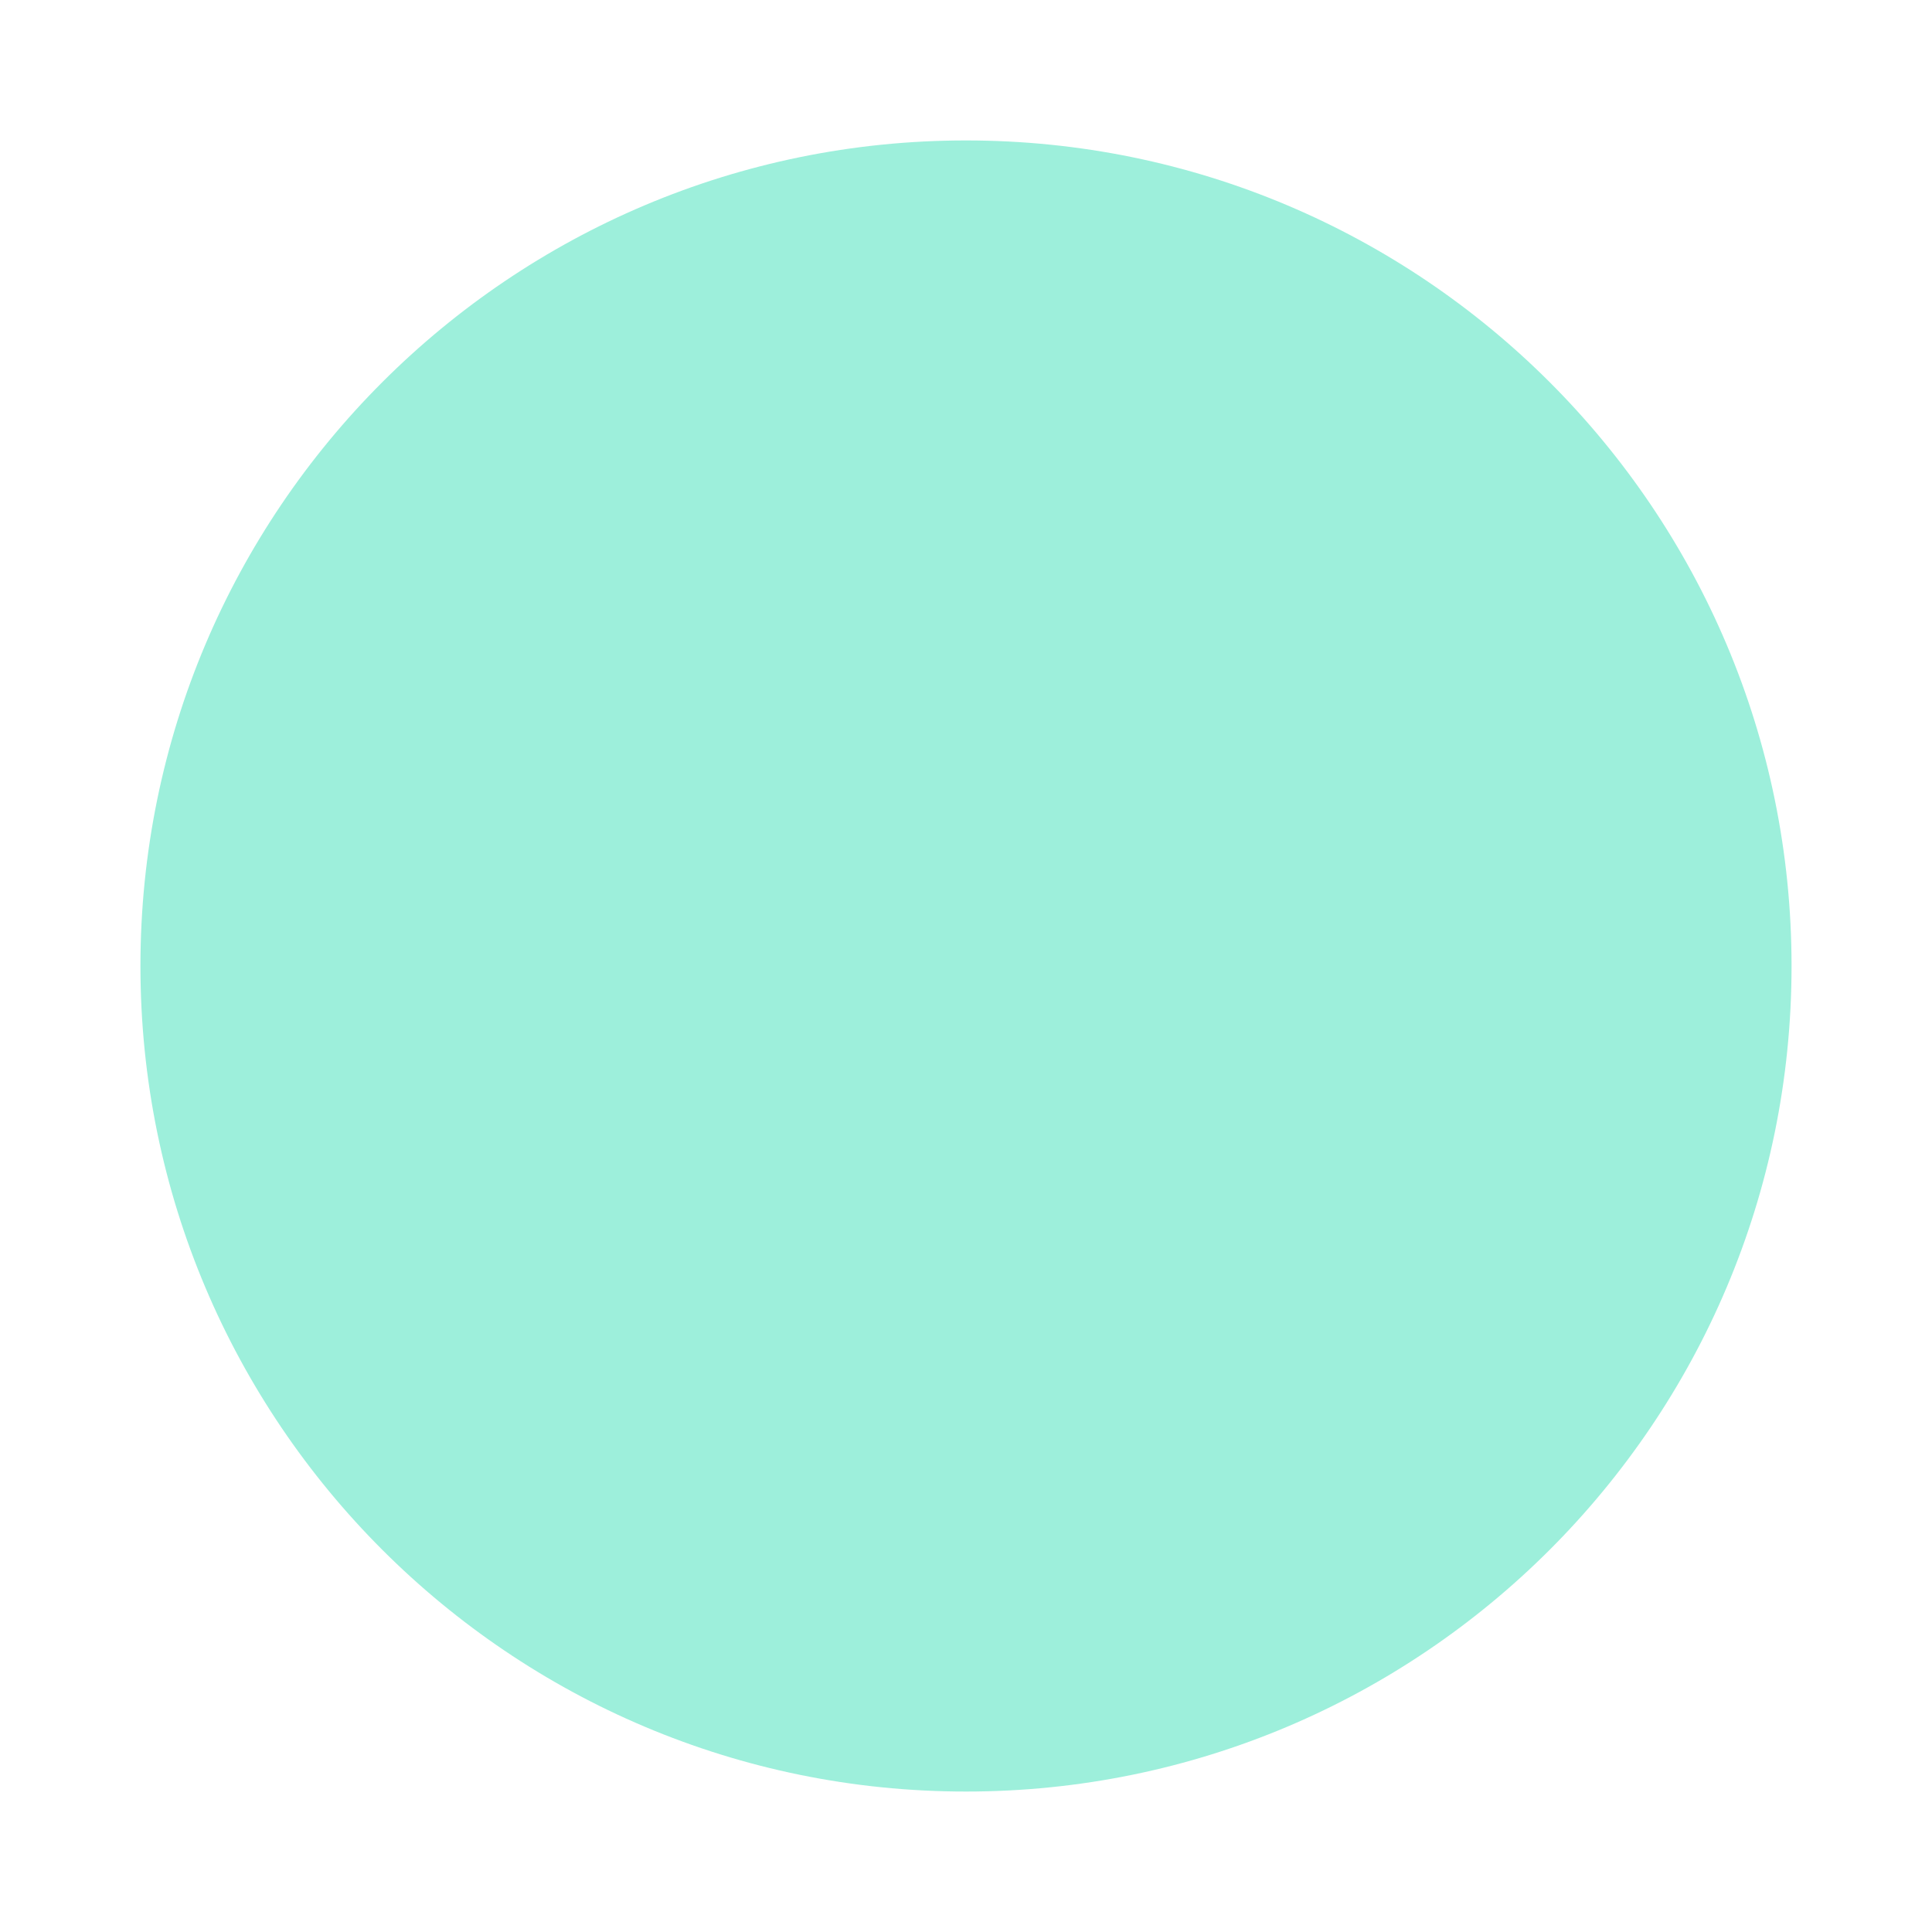
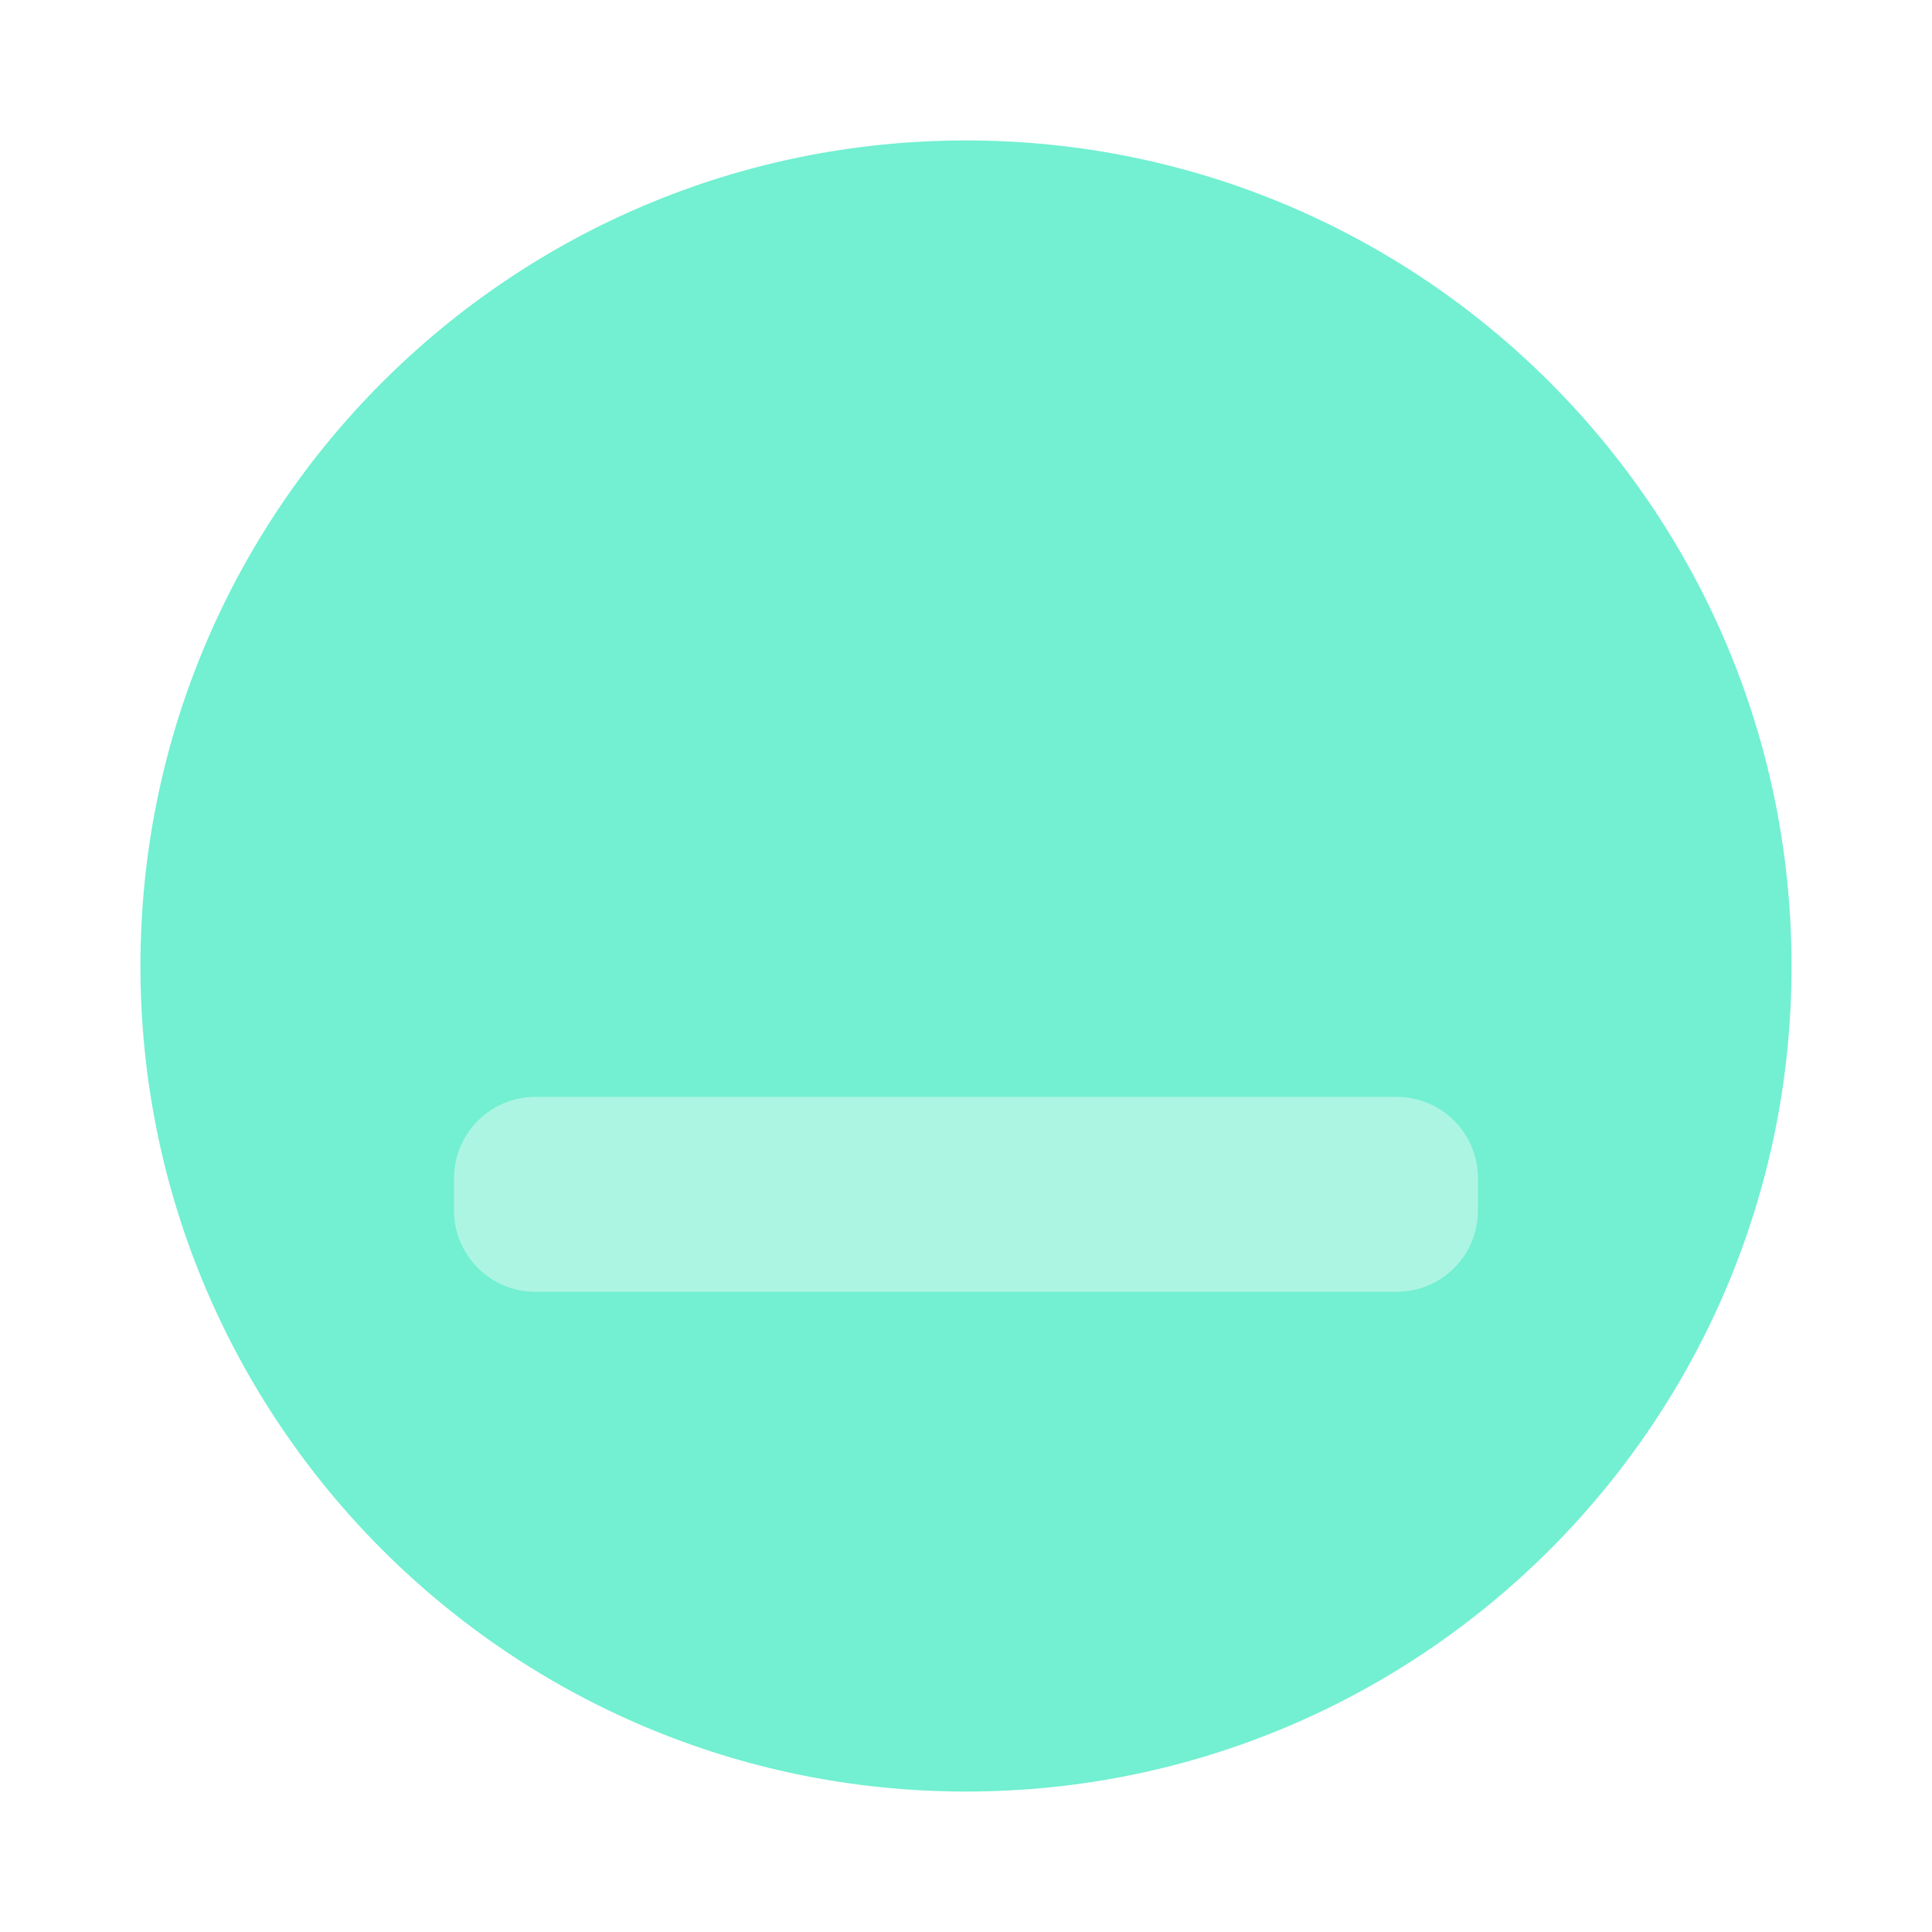
<svg xmlns="http://www.w3.org/2000/svg" width="601" height="601" viewBox="0 0 159.015 159.015" version="1.1" id="svg8">
  <defs id="defs2" />
  <g id="layer1">
-     <circle style="fill:#9defdb;fill-opacity:1;stroke-width:0.265;stroke-linecap:round;stroke-linejoin:round;stop-color:#000000" id="path10" cx="79.507" cy="79.507" r="67.948" />
+     <circle style="fill:#72f0d1;fill-opacity:1;stroke-width:0.265;stroke-linecap:round;stroke-linejoin:round;stop-color:#000000" id="path10" cx="79.507" cy="79.507" r="67.948" />
+     <rect style="fill:#adf5e3;stroke-width:0.265;stroke-linecap:round;stroke-linejoin:round;stop-color:#000000;fill-opacity:1" id="rect8" width="84.273" height="16.043" x="37.371" y="90.281" ry="6.693" />
  </g>
</svg>
